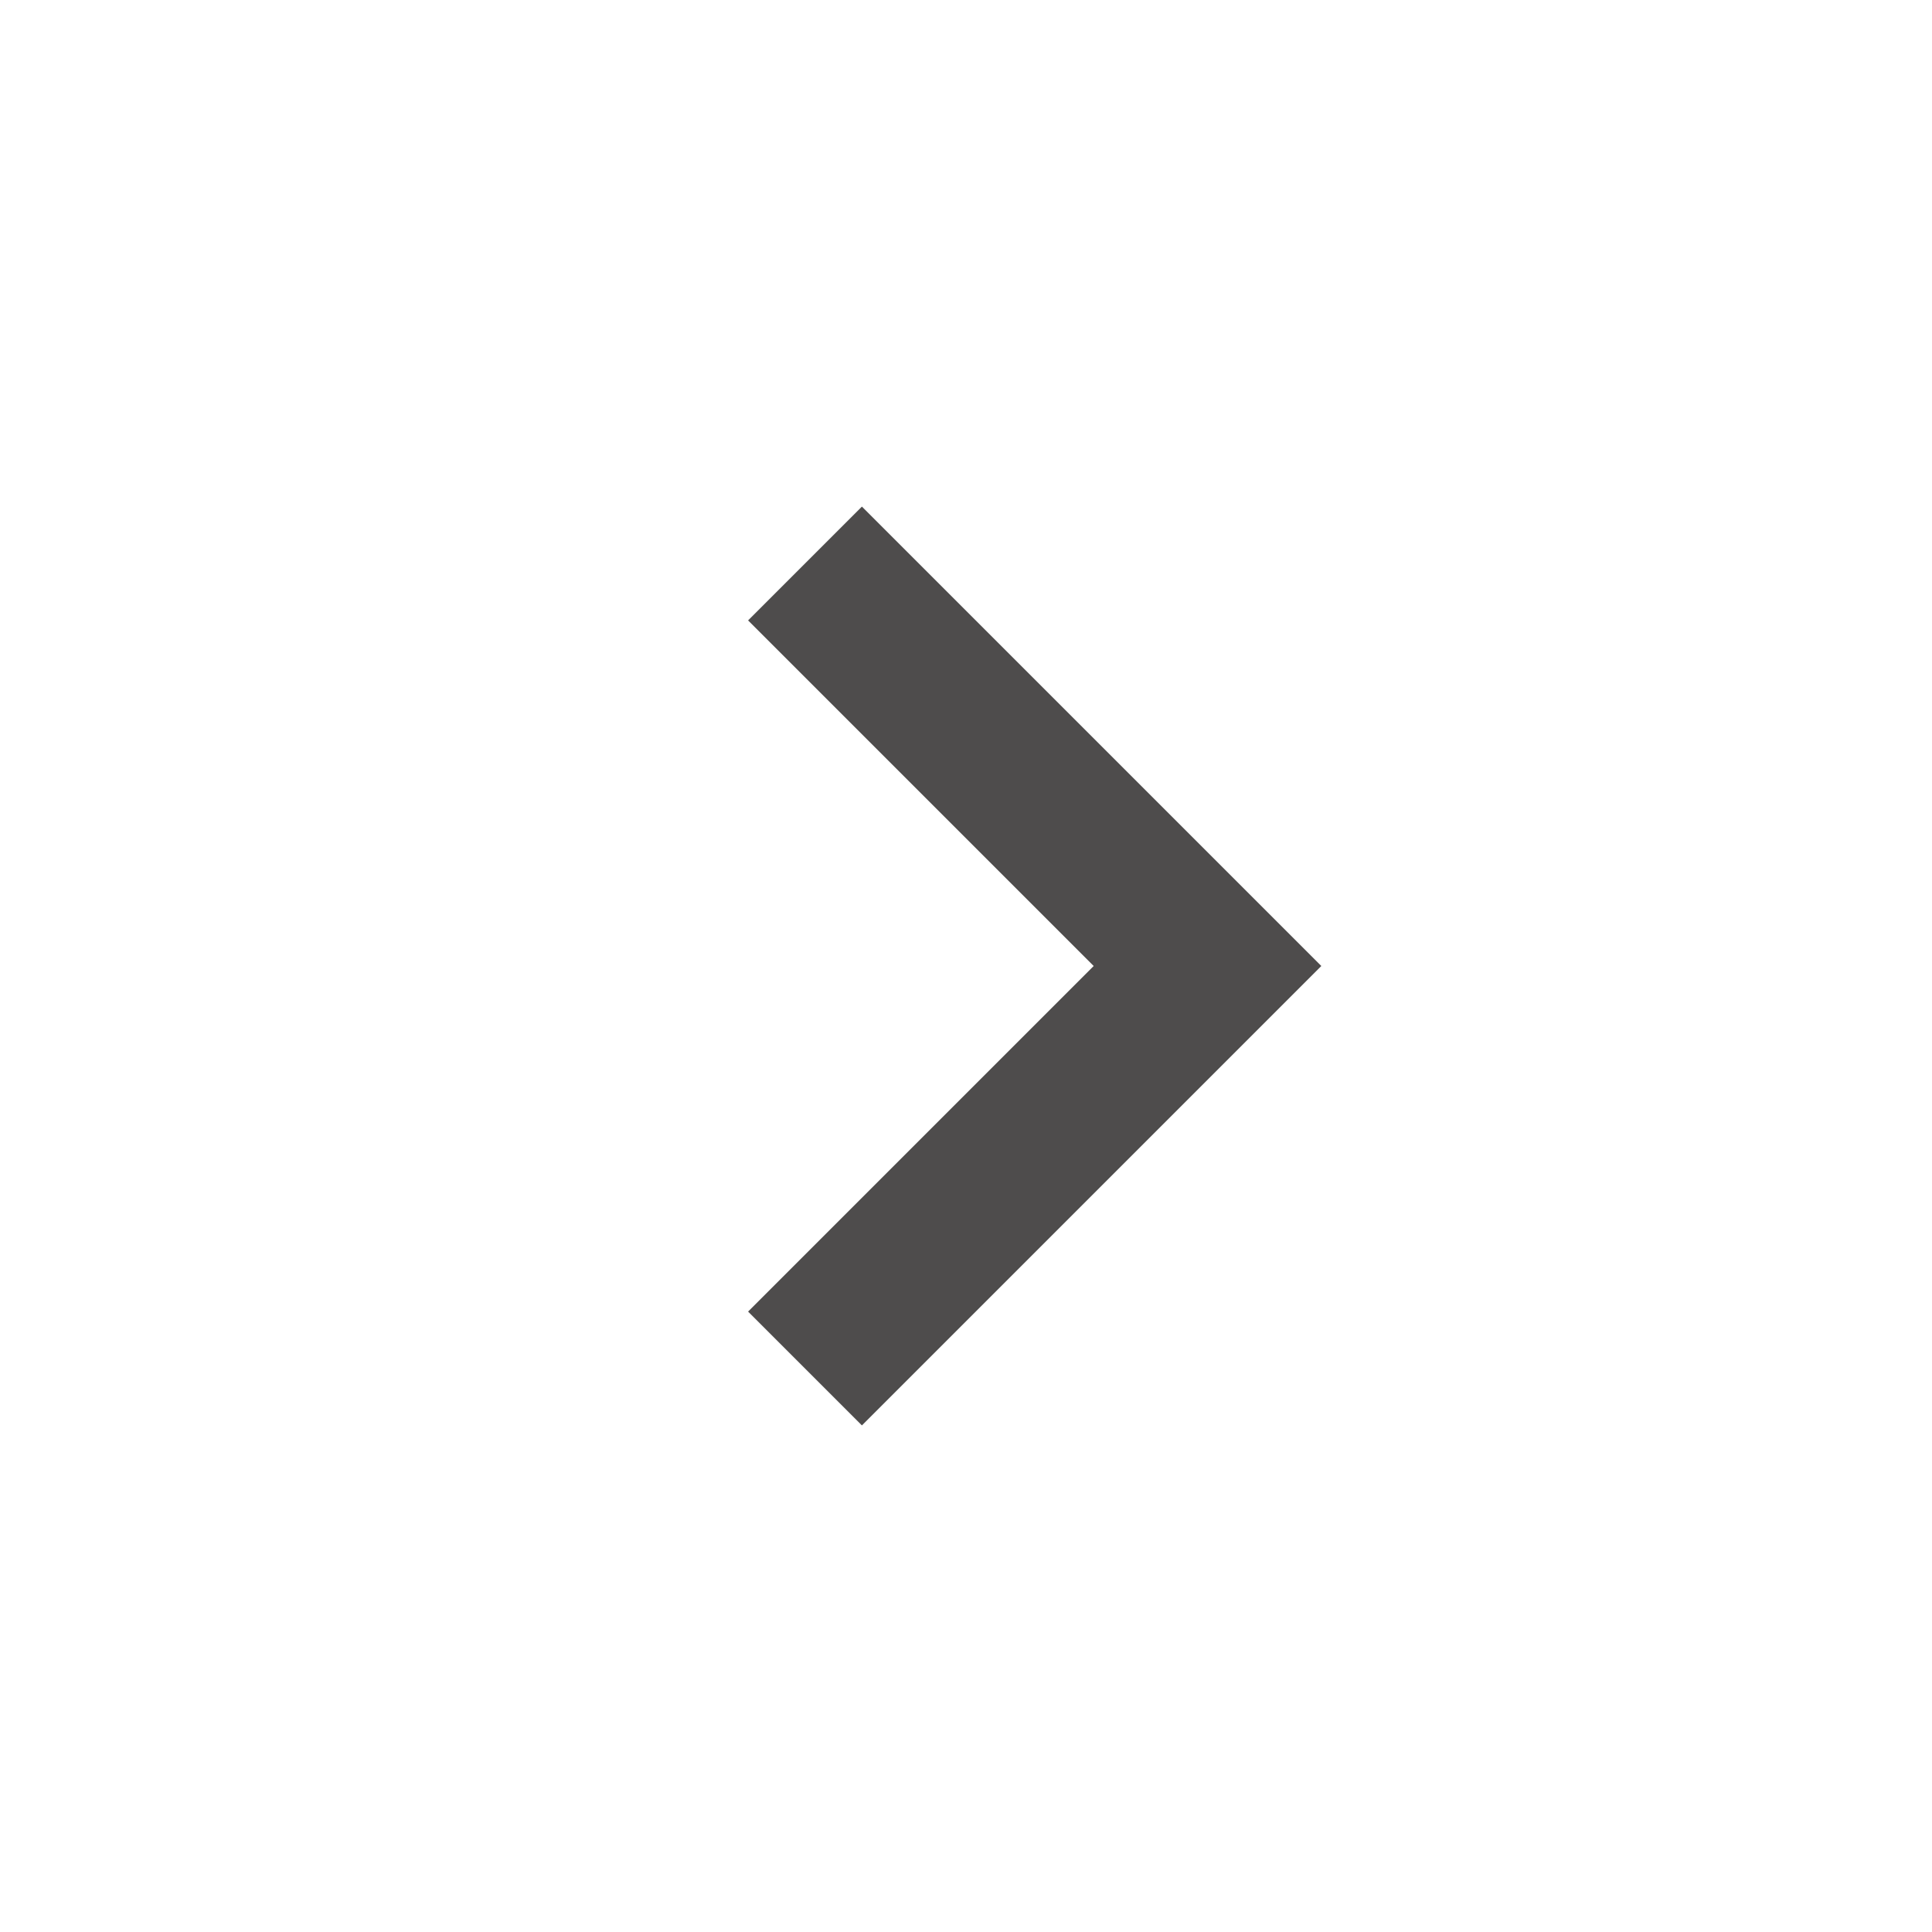
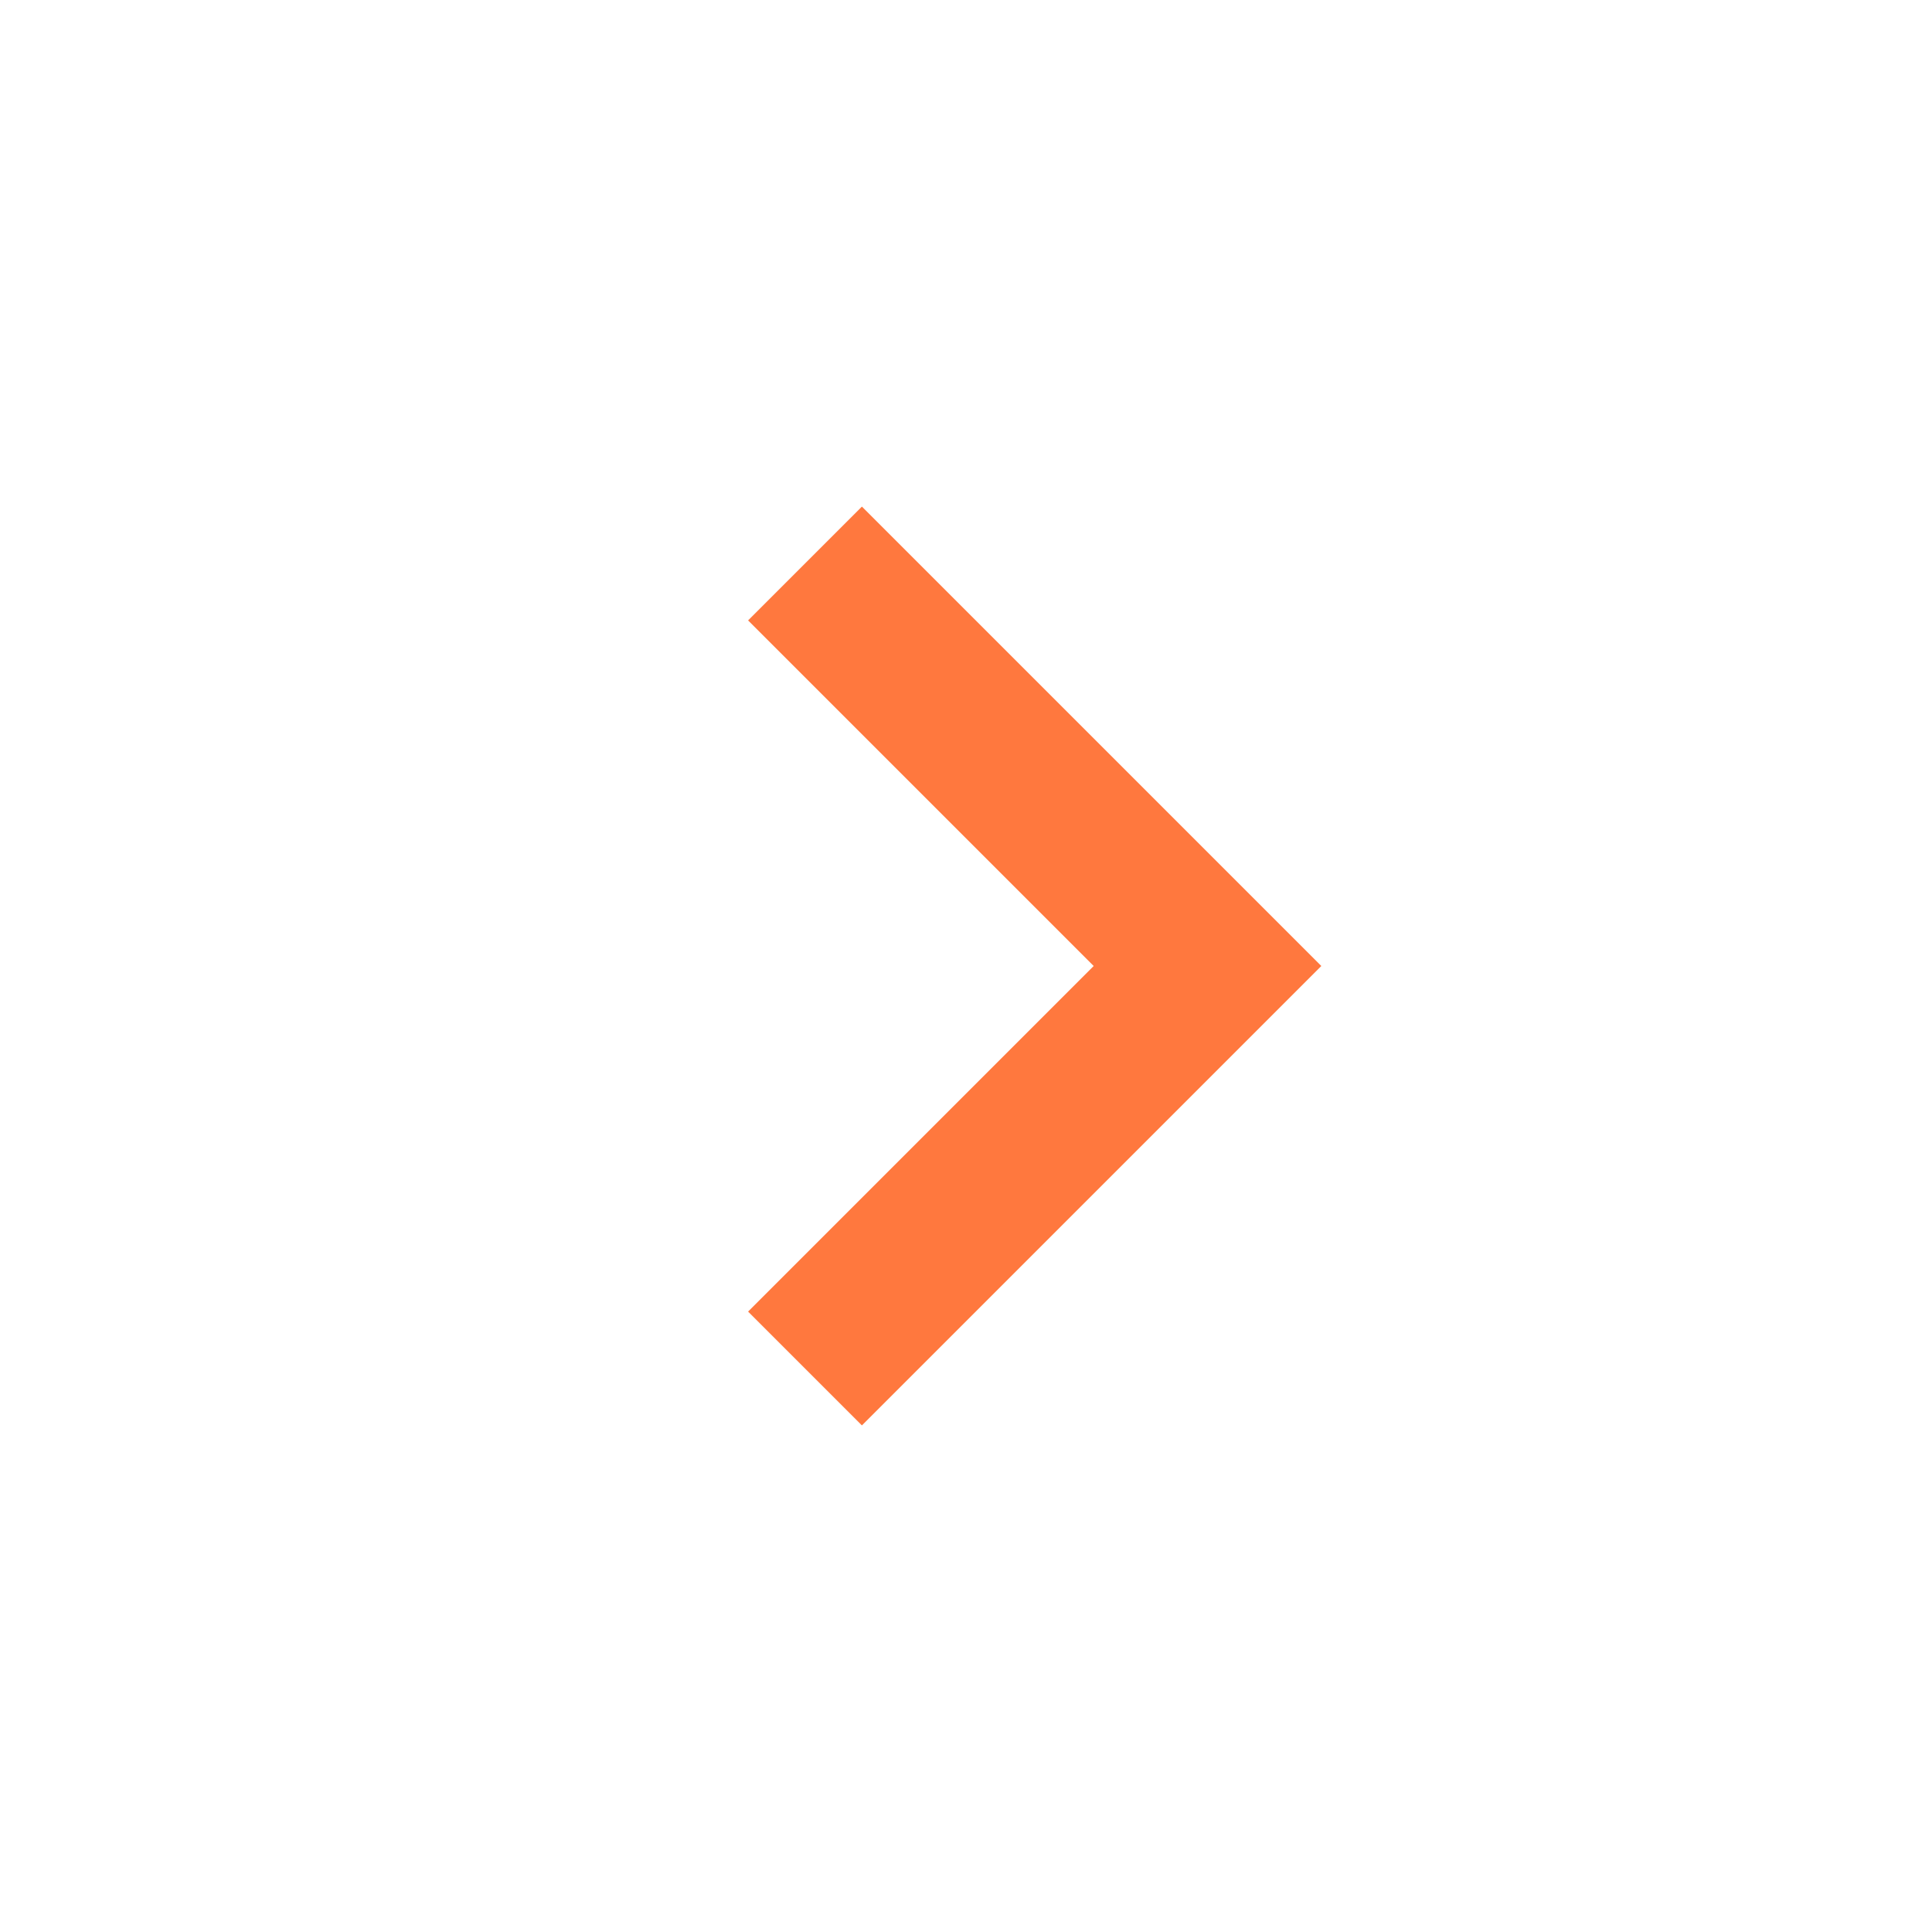
- <svg xmlns="http://www.w3.org/2000/svg" width="24" height="24" style="fill: #4e4c4c;transform: ;msFilter:;">
+ <svg xmlns="http://www.w3.org/2000/svg" width="24" height="24" style="fill: #FF783E;transform: ;msFilter:;">
  <path d="M10.707 17.707 16.414 12l-5.707-5.707-1.414 1.414L13.586 12l-4.293 4.293z" />
</svg>
